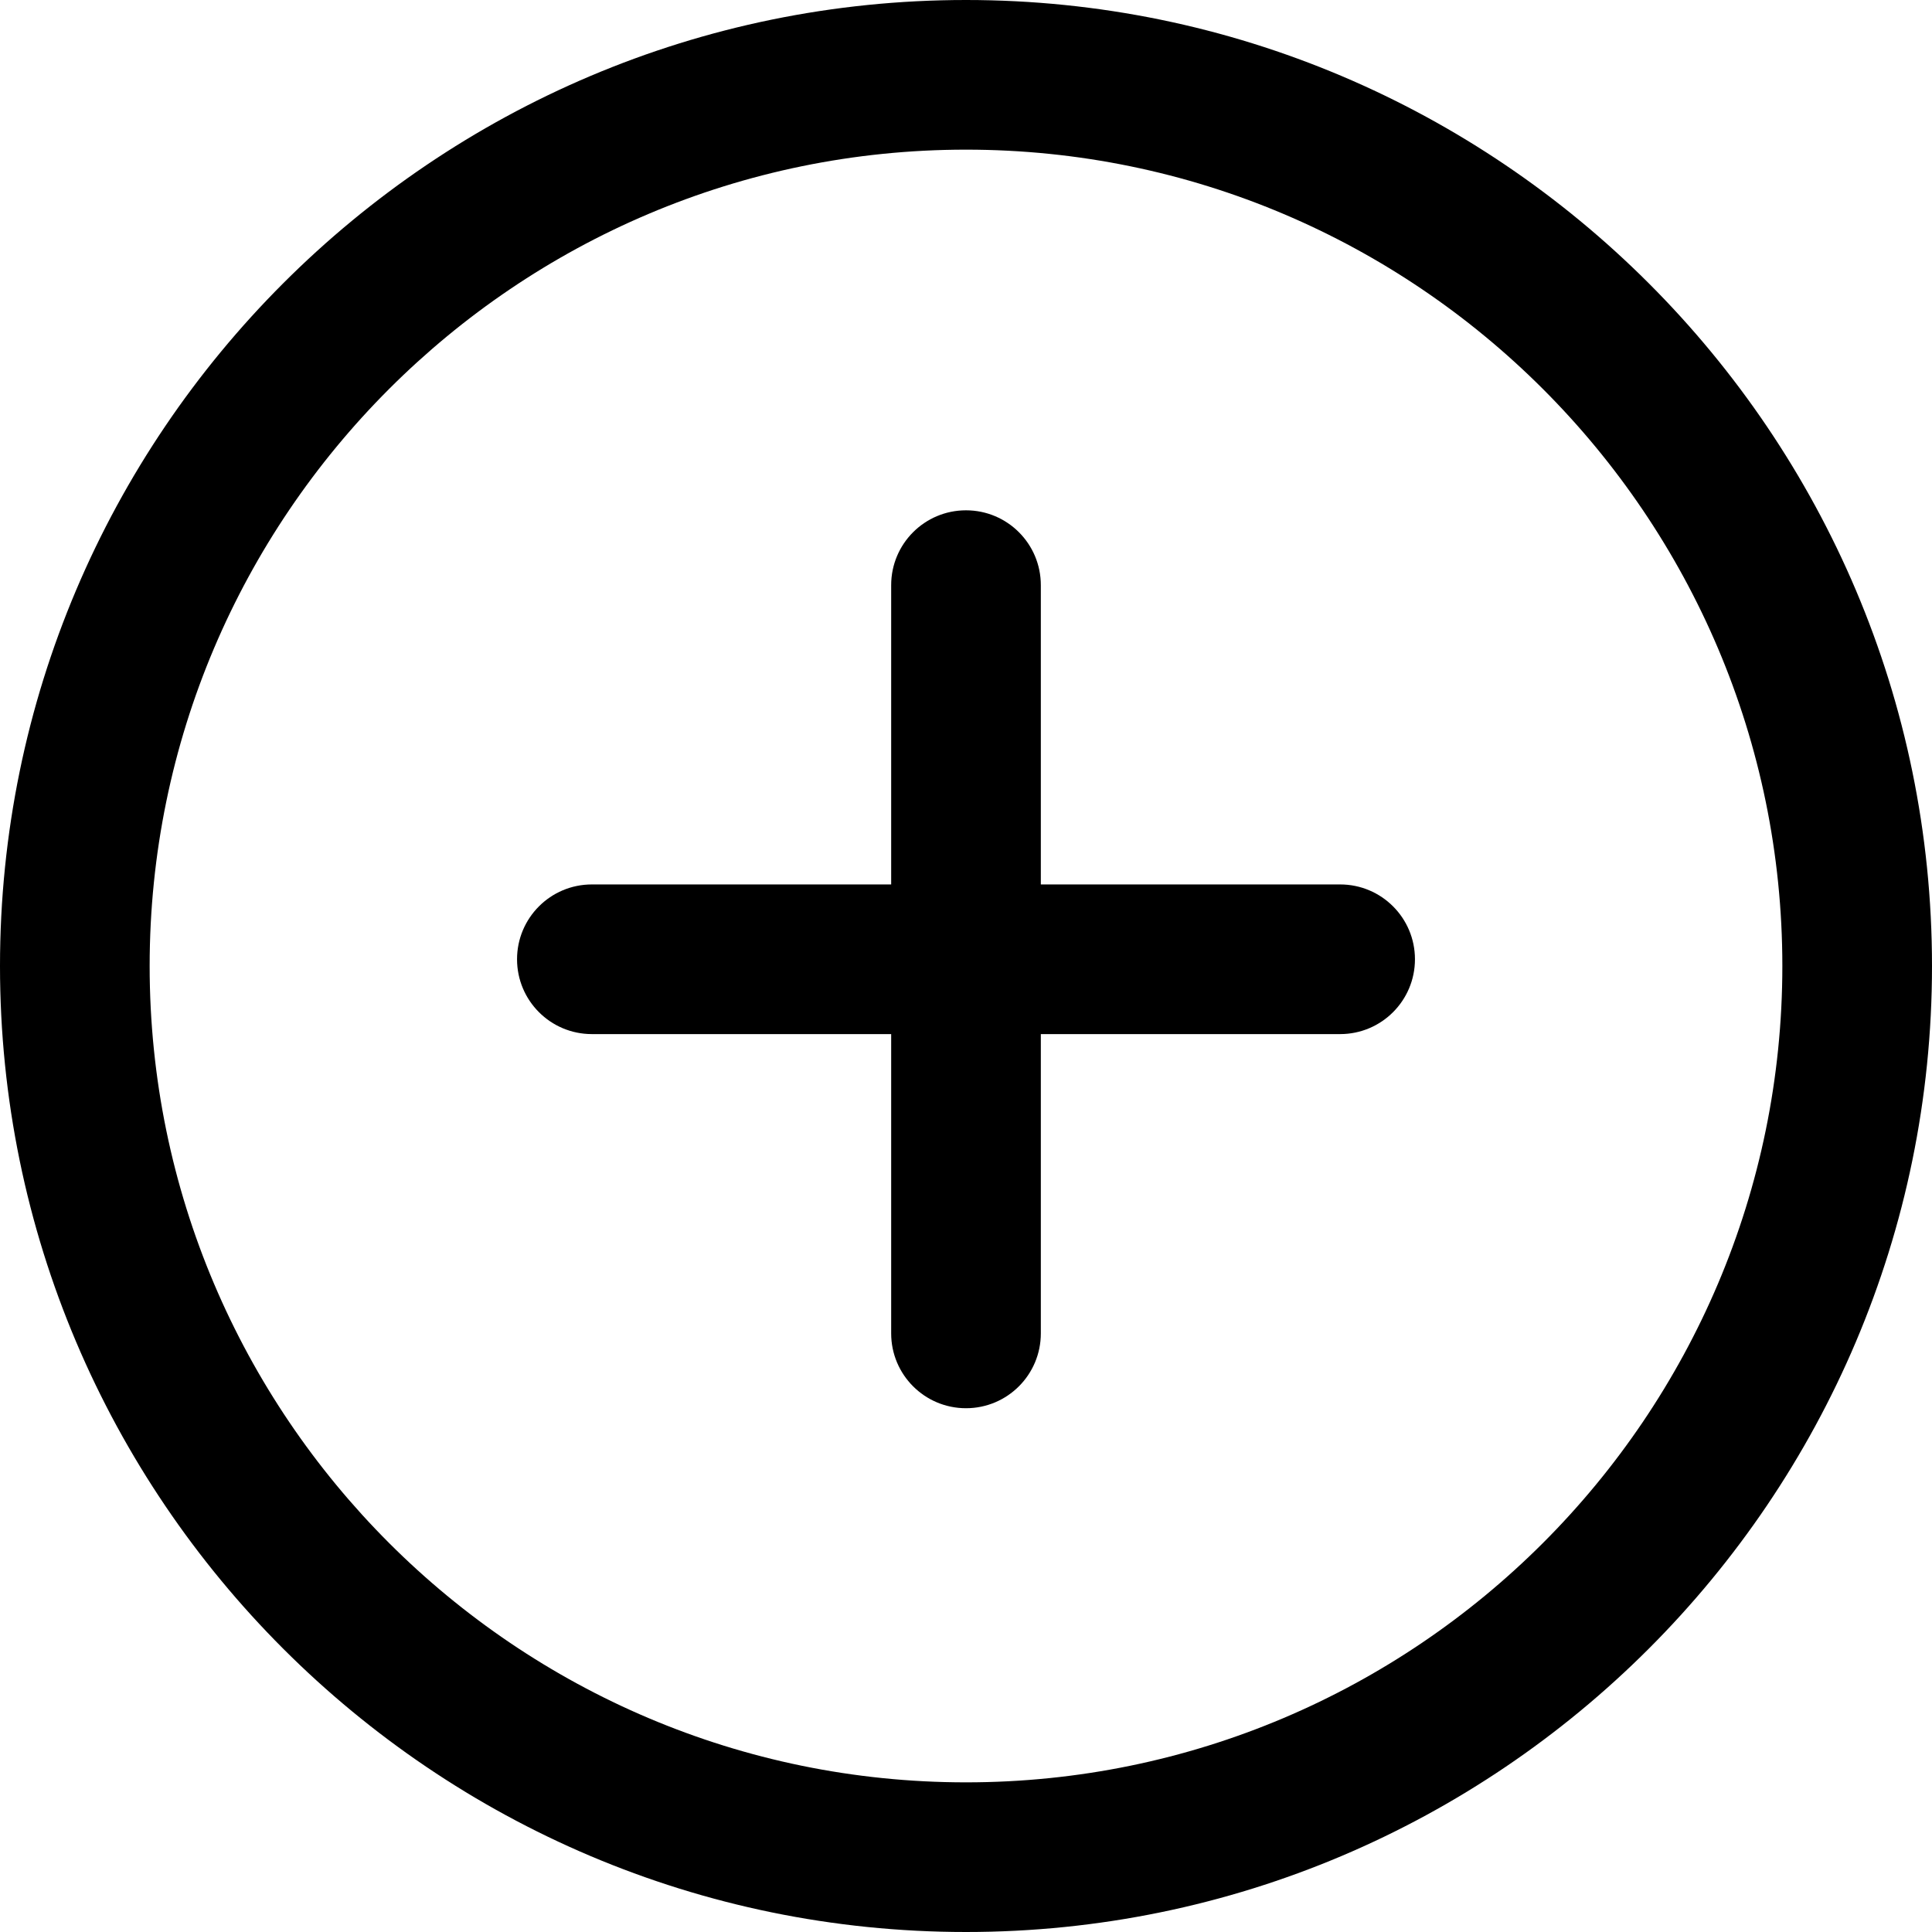
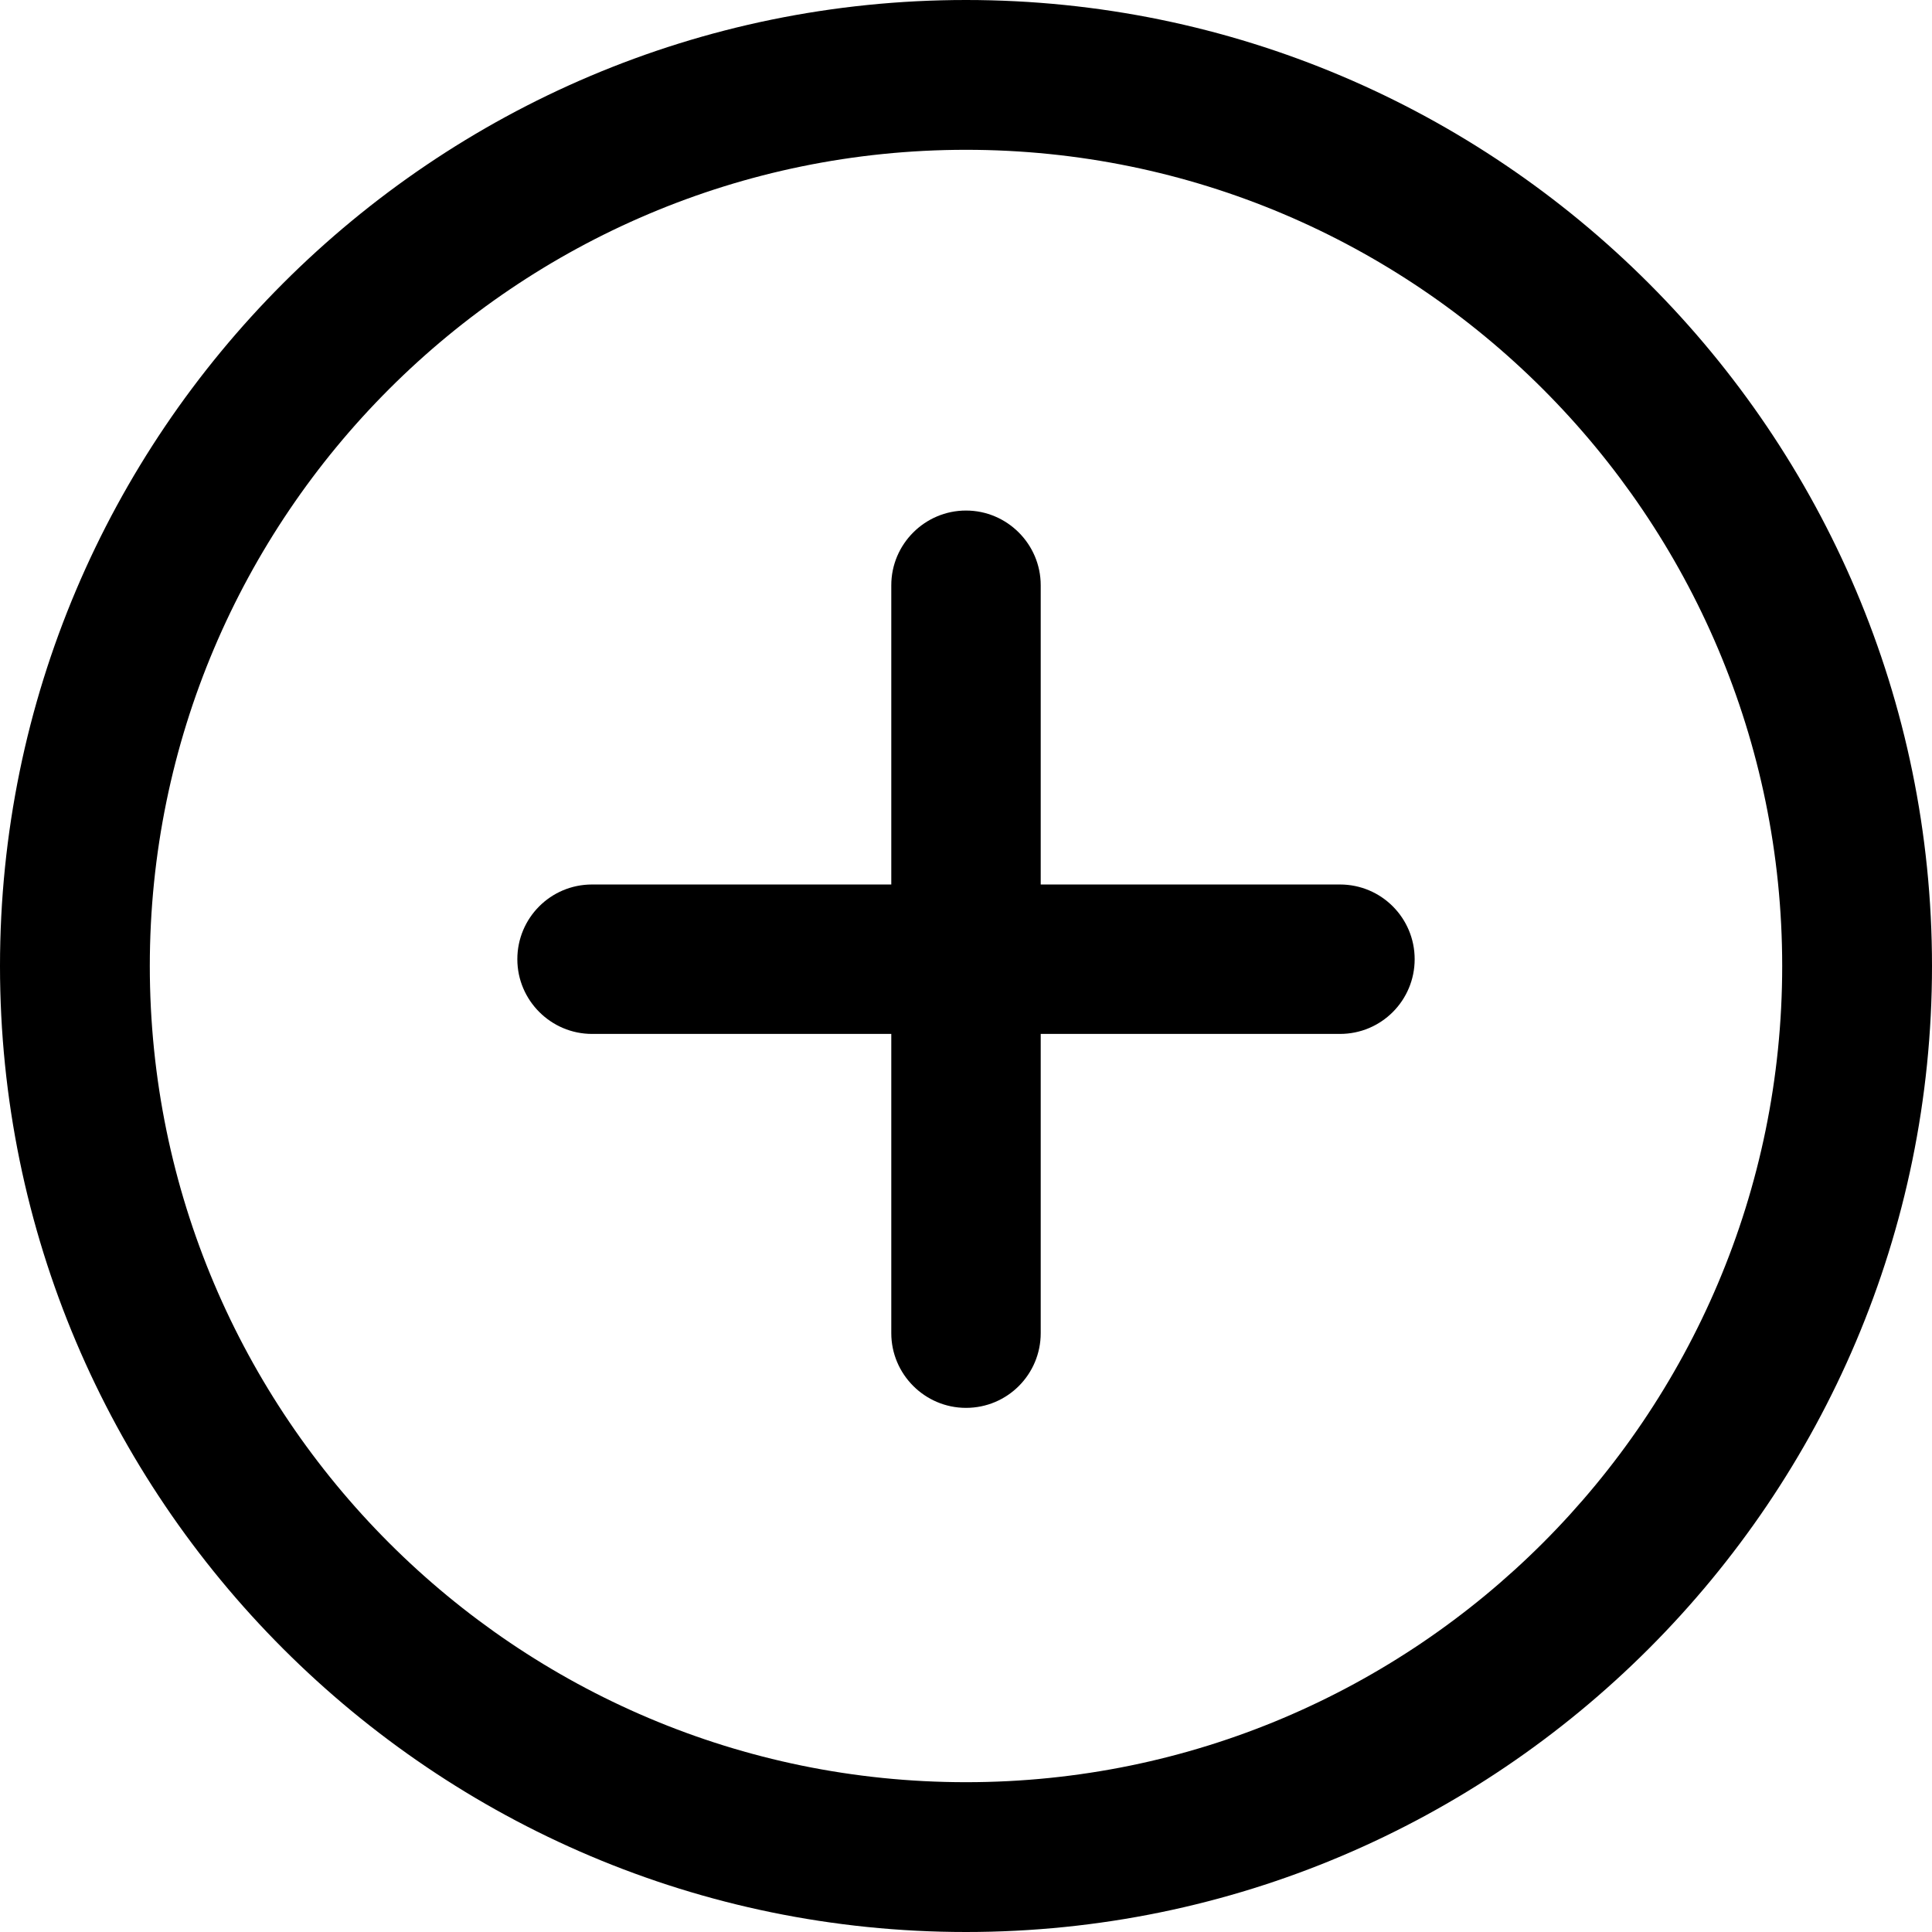
<svg xmlns="http://www.w3.org/2000/svg" version="1.1" id="Capa_1" x="0px" y="0px" viewBox="0 0 512 512" style="enable-background:new 0 0 512 512;" xml:space="preserve">
  <g>
    <g>
-       <path d="M256,0C114.833,0,0,114.833,0,256s114.833,256,256,256s256-114.853,256-256S397.167,0,256,0z M256,472.341    c-119.275,0-216.341-97.046-216.341-216.341S136.725,39.659,256,39.659S472.341,136.705,472.341,256S375.295,472.341,256,472.341z    " />
+       <path d="M256,0C114.8,0,0,114.8,0,256s114.8,256,256,256s256-114.9,256-256S397.2,0,256,0z M256,472.3    c-119.3,0-216.3-97-216.3-216.3S136.7,39.7,256,39.7s216.3,97,216.3,216.3S375.3,472.3,256,472.3z" />
    </g>
  </g>
  <g>
    <g>
-       <path d="M355.148,234.386H275.83v-79.318c0-10.946-8.864-19.83-19.83-19.83s-19.83,8.884-19.83,19.83v79.318h-79.318    c-10.966,0-19.83,8.884-19.83,19.83s8.864,19.83,19.83,19.83h79.318v79.318c0,10.946,8.864,19.83,19.83,19.83    s19.83-8.884,19.83-19.83v-79.318h79.318c10.966,0,19.83-8.884,19.83-19.83S366.114,234.386,355.148,234.386z" />
+       <path d="M355.1,234.4h-79.3v-79.3c0-10.9-8.9-19.8-19.8-19.8s-19.8,8.9-19.8,19.8v79.3h-79.3c-11,0-19.8,8.9-19.8,19.8    s8.9,19.8,19.8,19.8h79.3v79.3c0,10.9,8.9,19.8,19.8,19.8c11,0,19.8-8.9,19.8-19.8V274h79.3c11,0,19.8-8.9,19.8-19.8    S366.1,234.4,355.1,234.4z" />
    </g>
  </g>
- a<g>
- </g>
-   <g>
- </g>
-   <g>
- </g>
-   <g>
- </g>
-   <g>
- </g>
-   <g>
- </g>
-   <g>
- </g>
-   <g>
- </g>
-   <g>
- </g>
-   <g>
- </g>
-   <g>
- </g>
-   <g>
- </g>
-   <g>
- </g>
-   <g>
- </g>
</svg>
